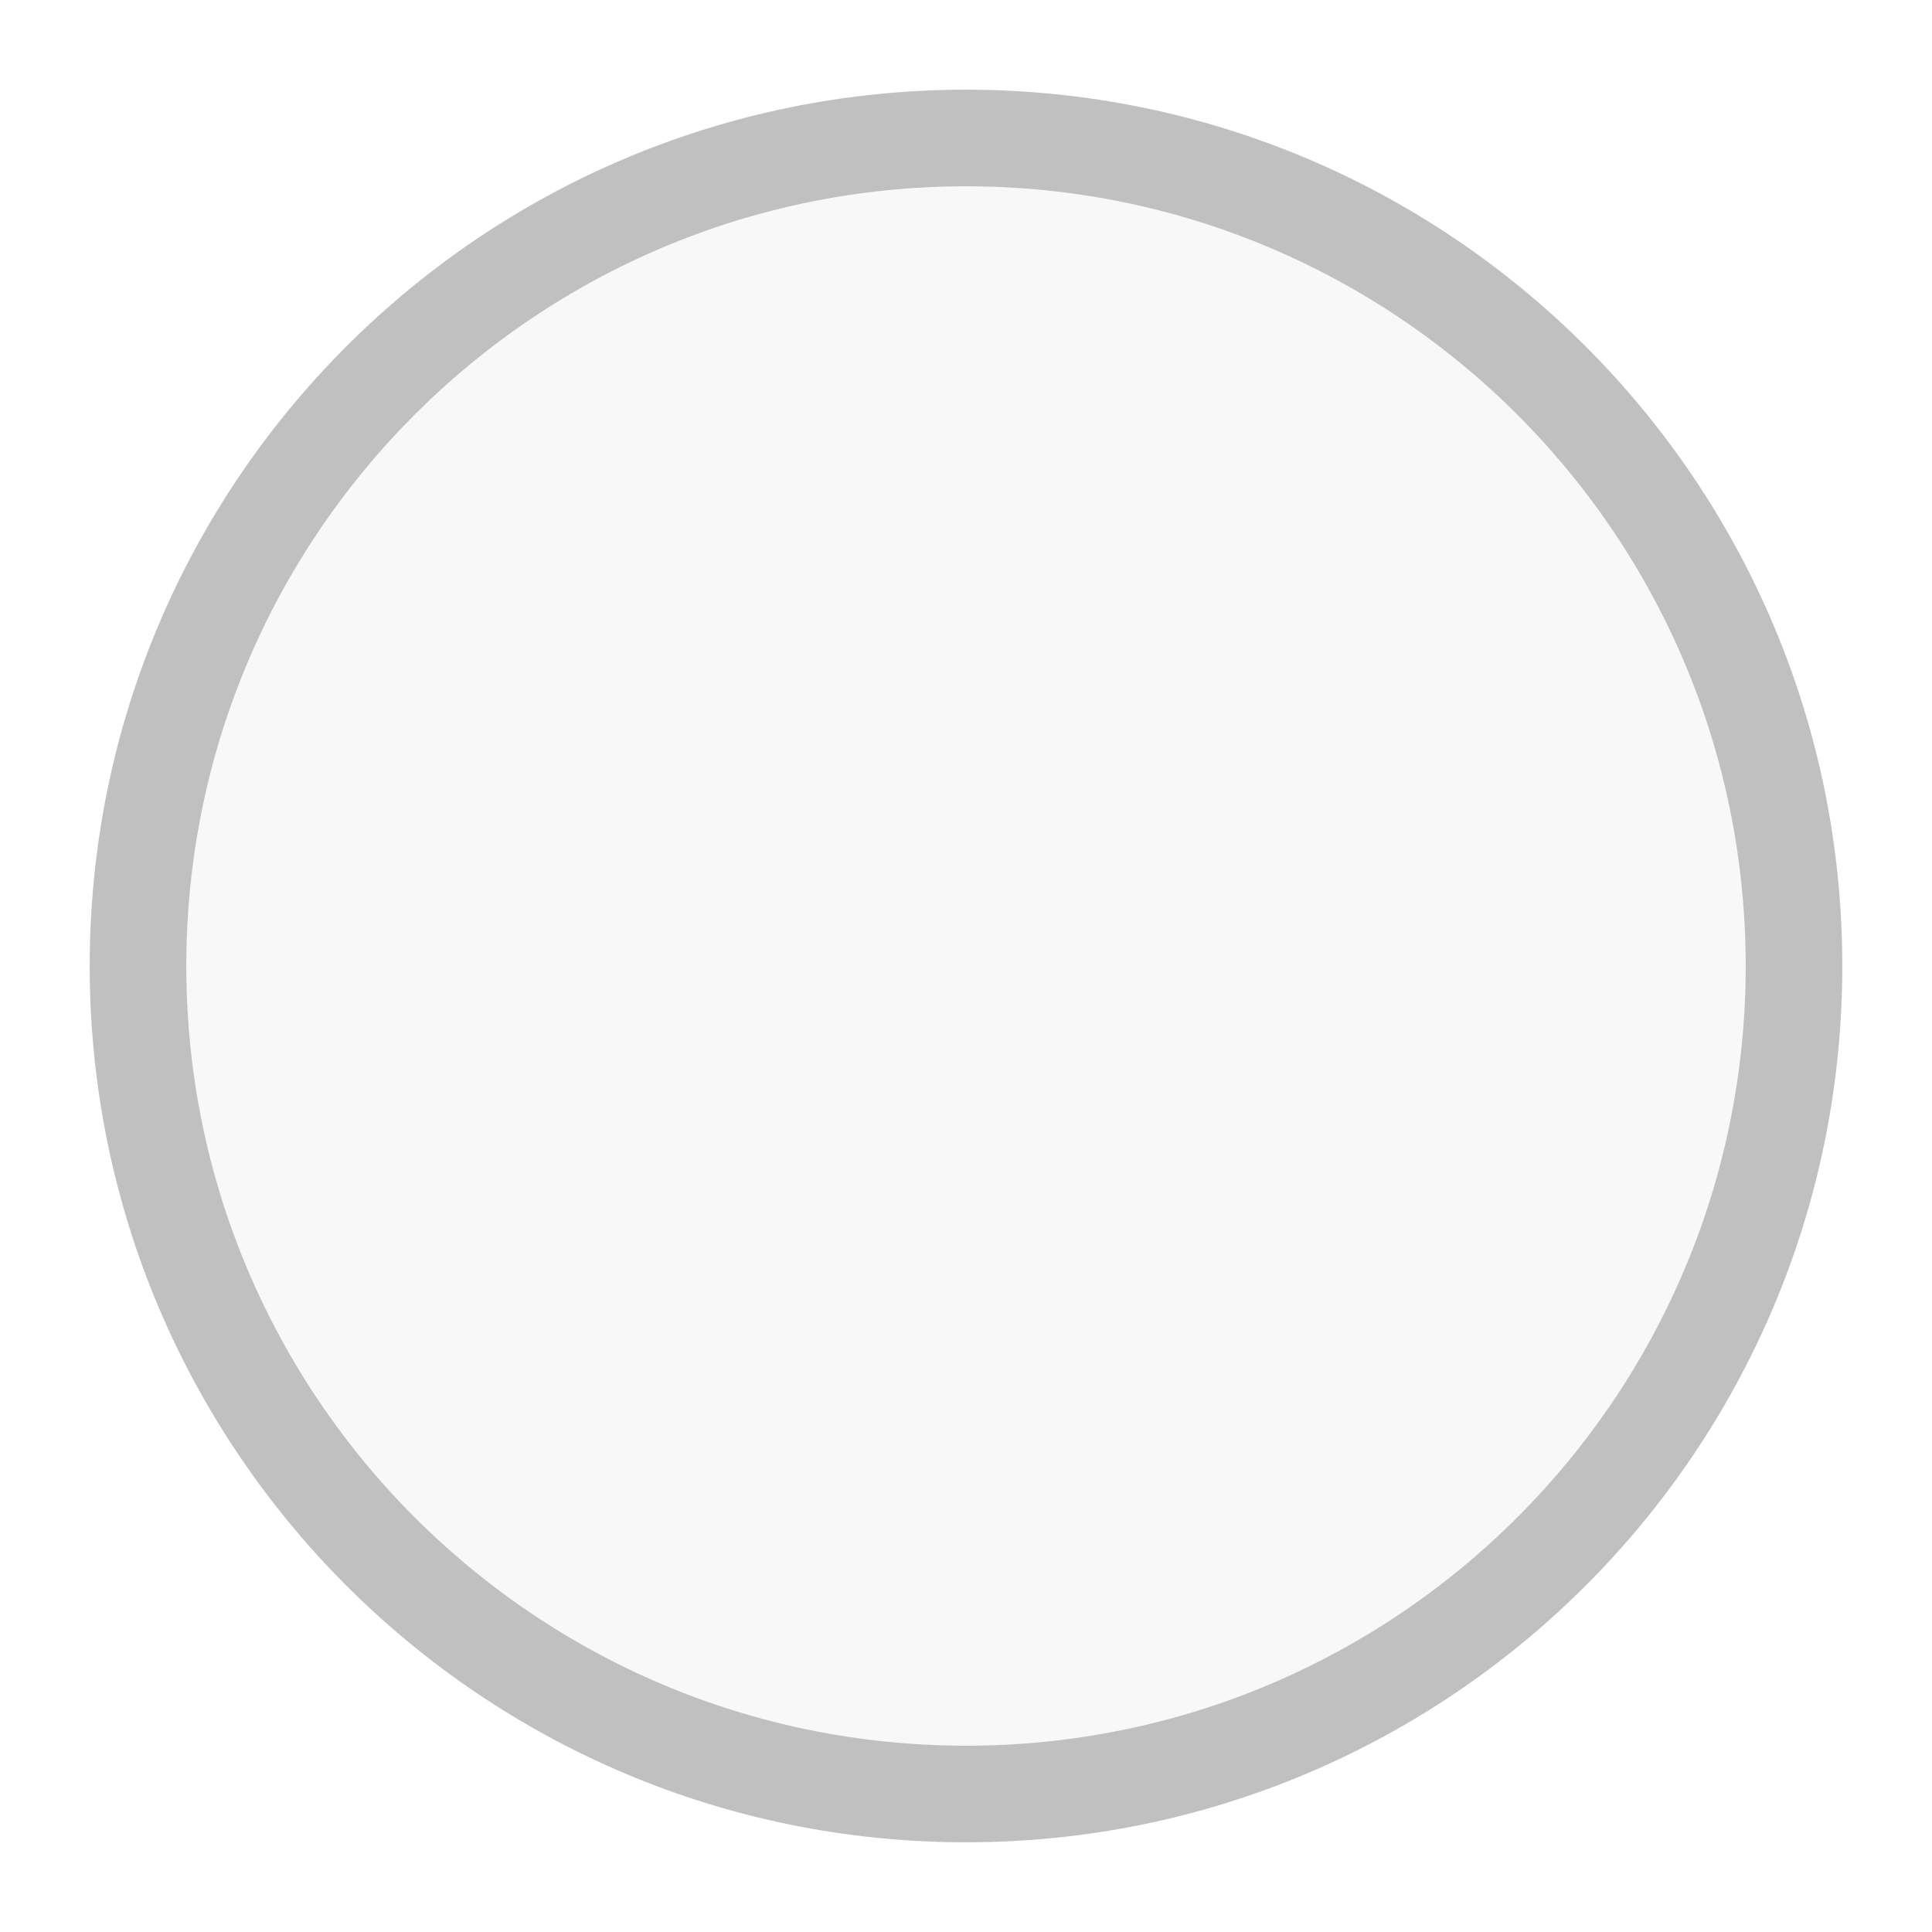
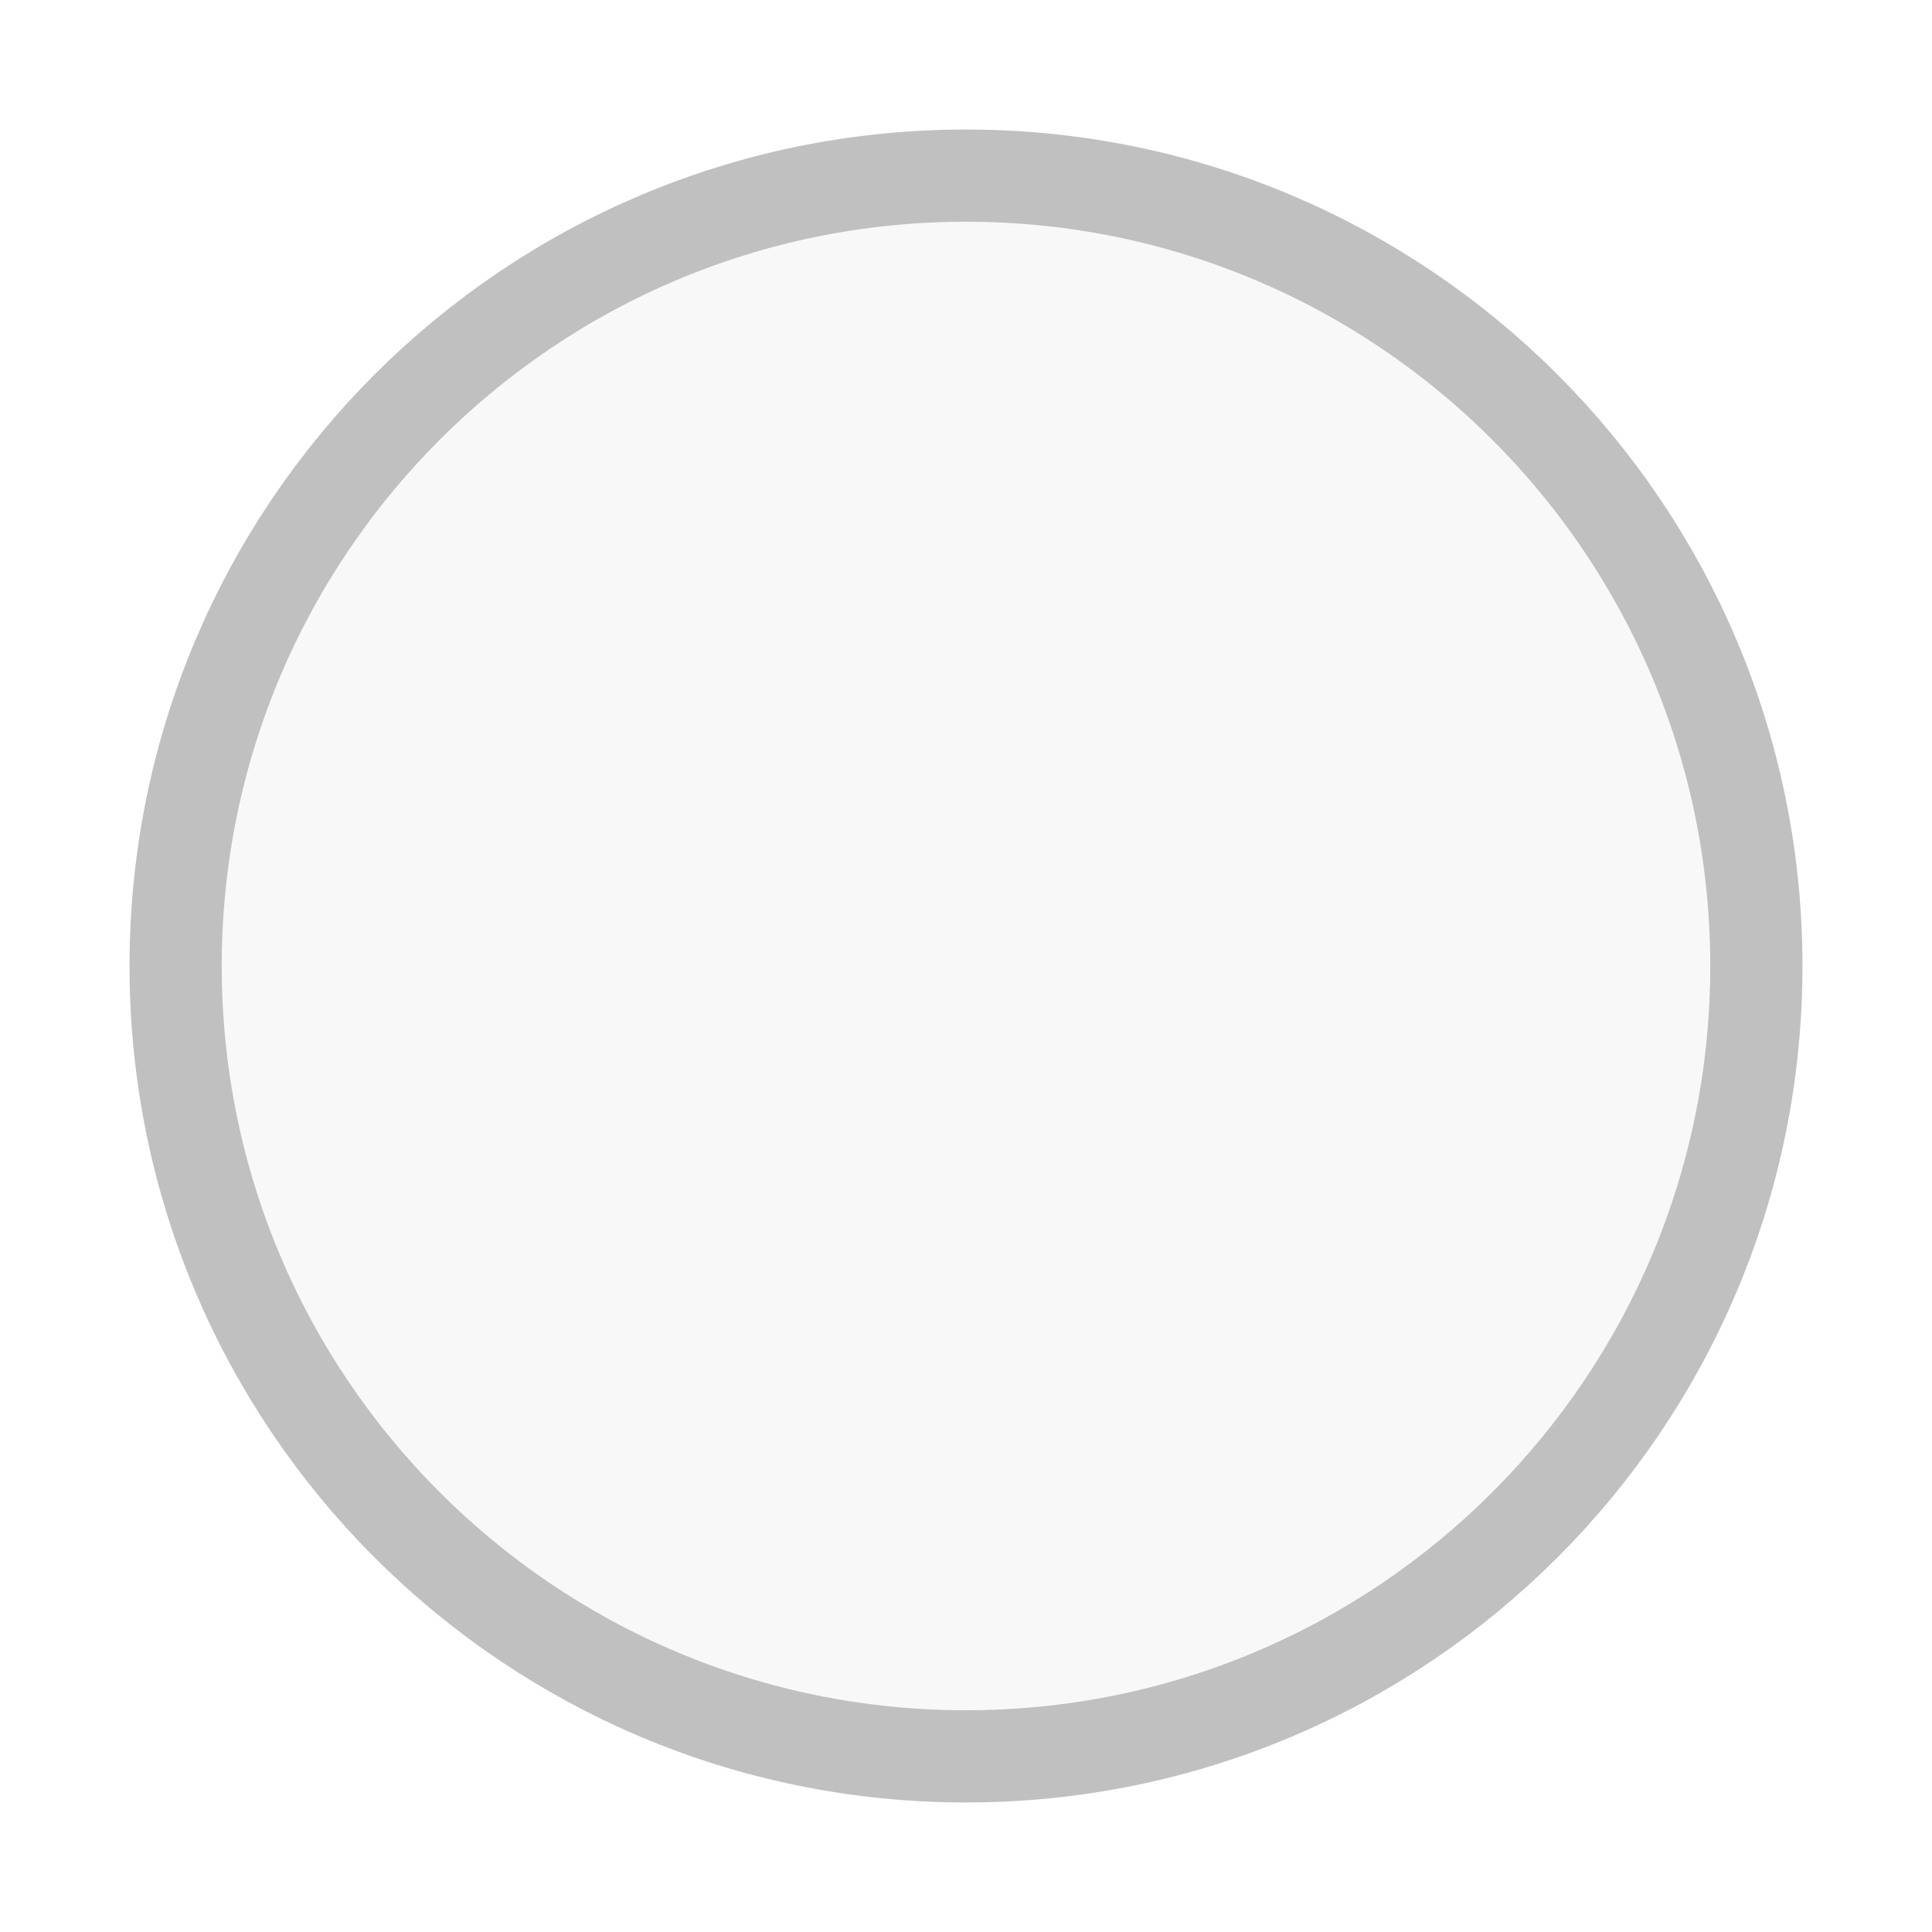
- <svg xmlns="http://www.w3.org/2000/svg" width="28px" height="28px" viewBox="0 0 28 28" version="1.1">
+ <svg xmlns="http://www.w3.org/2000/svg" width="22px" height="22px" viewBox="0 0 22 22" version="1.1">
  <defs />
  <g id="Page-1" stroke="none" stroke-width="1" fill="none" fill-rule="evenodd">
    <g id="radio-off" transform="translate(2, 2)">
-       <circle id="Oval-20" stroke="#C0C0C0" stroke-width="1.4" fill="#F8F8F8" cx="12" cy="12" r="12" />
-       <circle id="Oval-20-Copy" opacity="0" fill="#3E53A4" cx="12" cy="12" r="8.8" />
+       <circle id="Oval-20" stroke="#C0C0C0" stroke-width="1.05" fill="#F8F8F8" cx="9" cy="9" r="9" />
+       <circle id="Oval-20-Copy" opacity="0" fill="#3E53A4" cx="9" cy="9" r="6.6" />
    </g>
  </g>
</svg>
